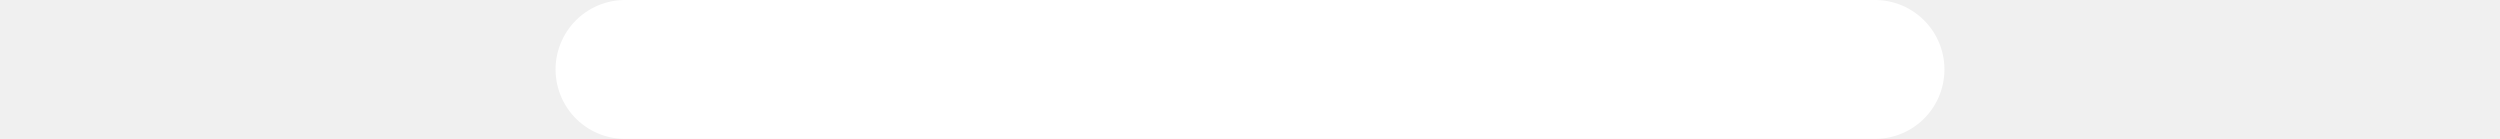
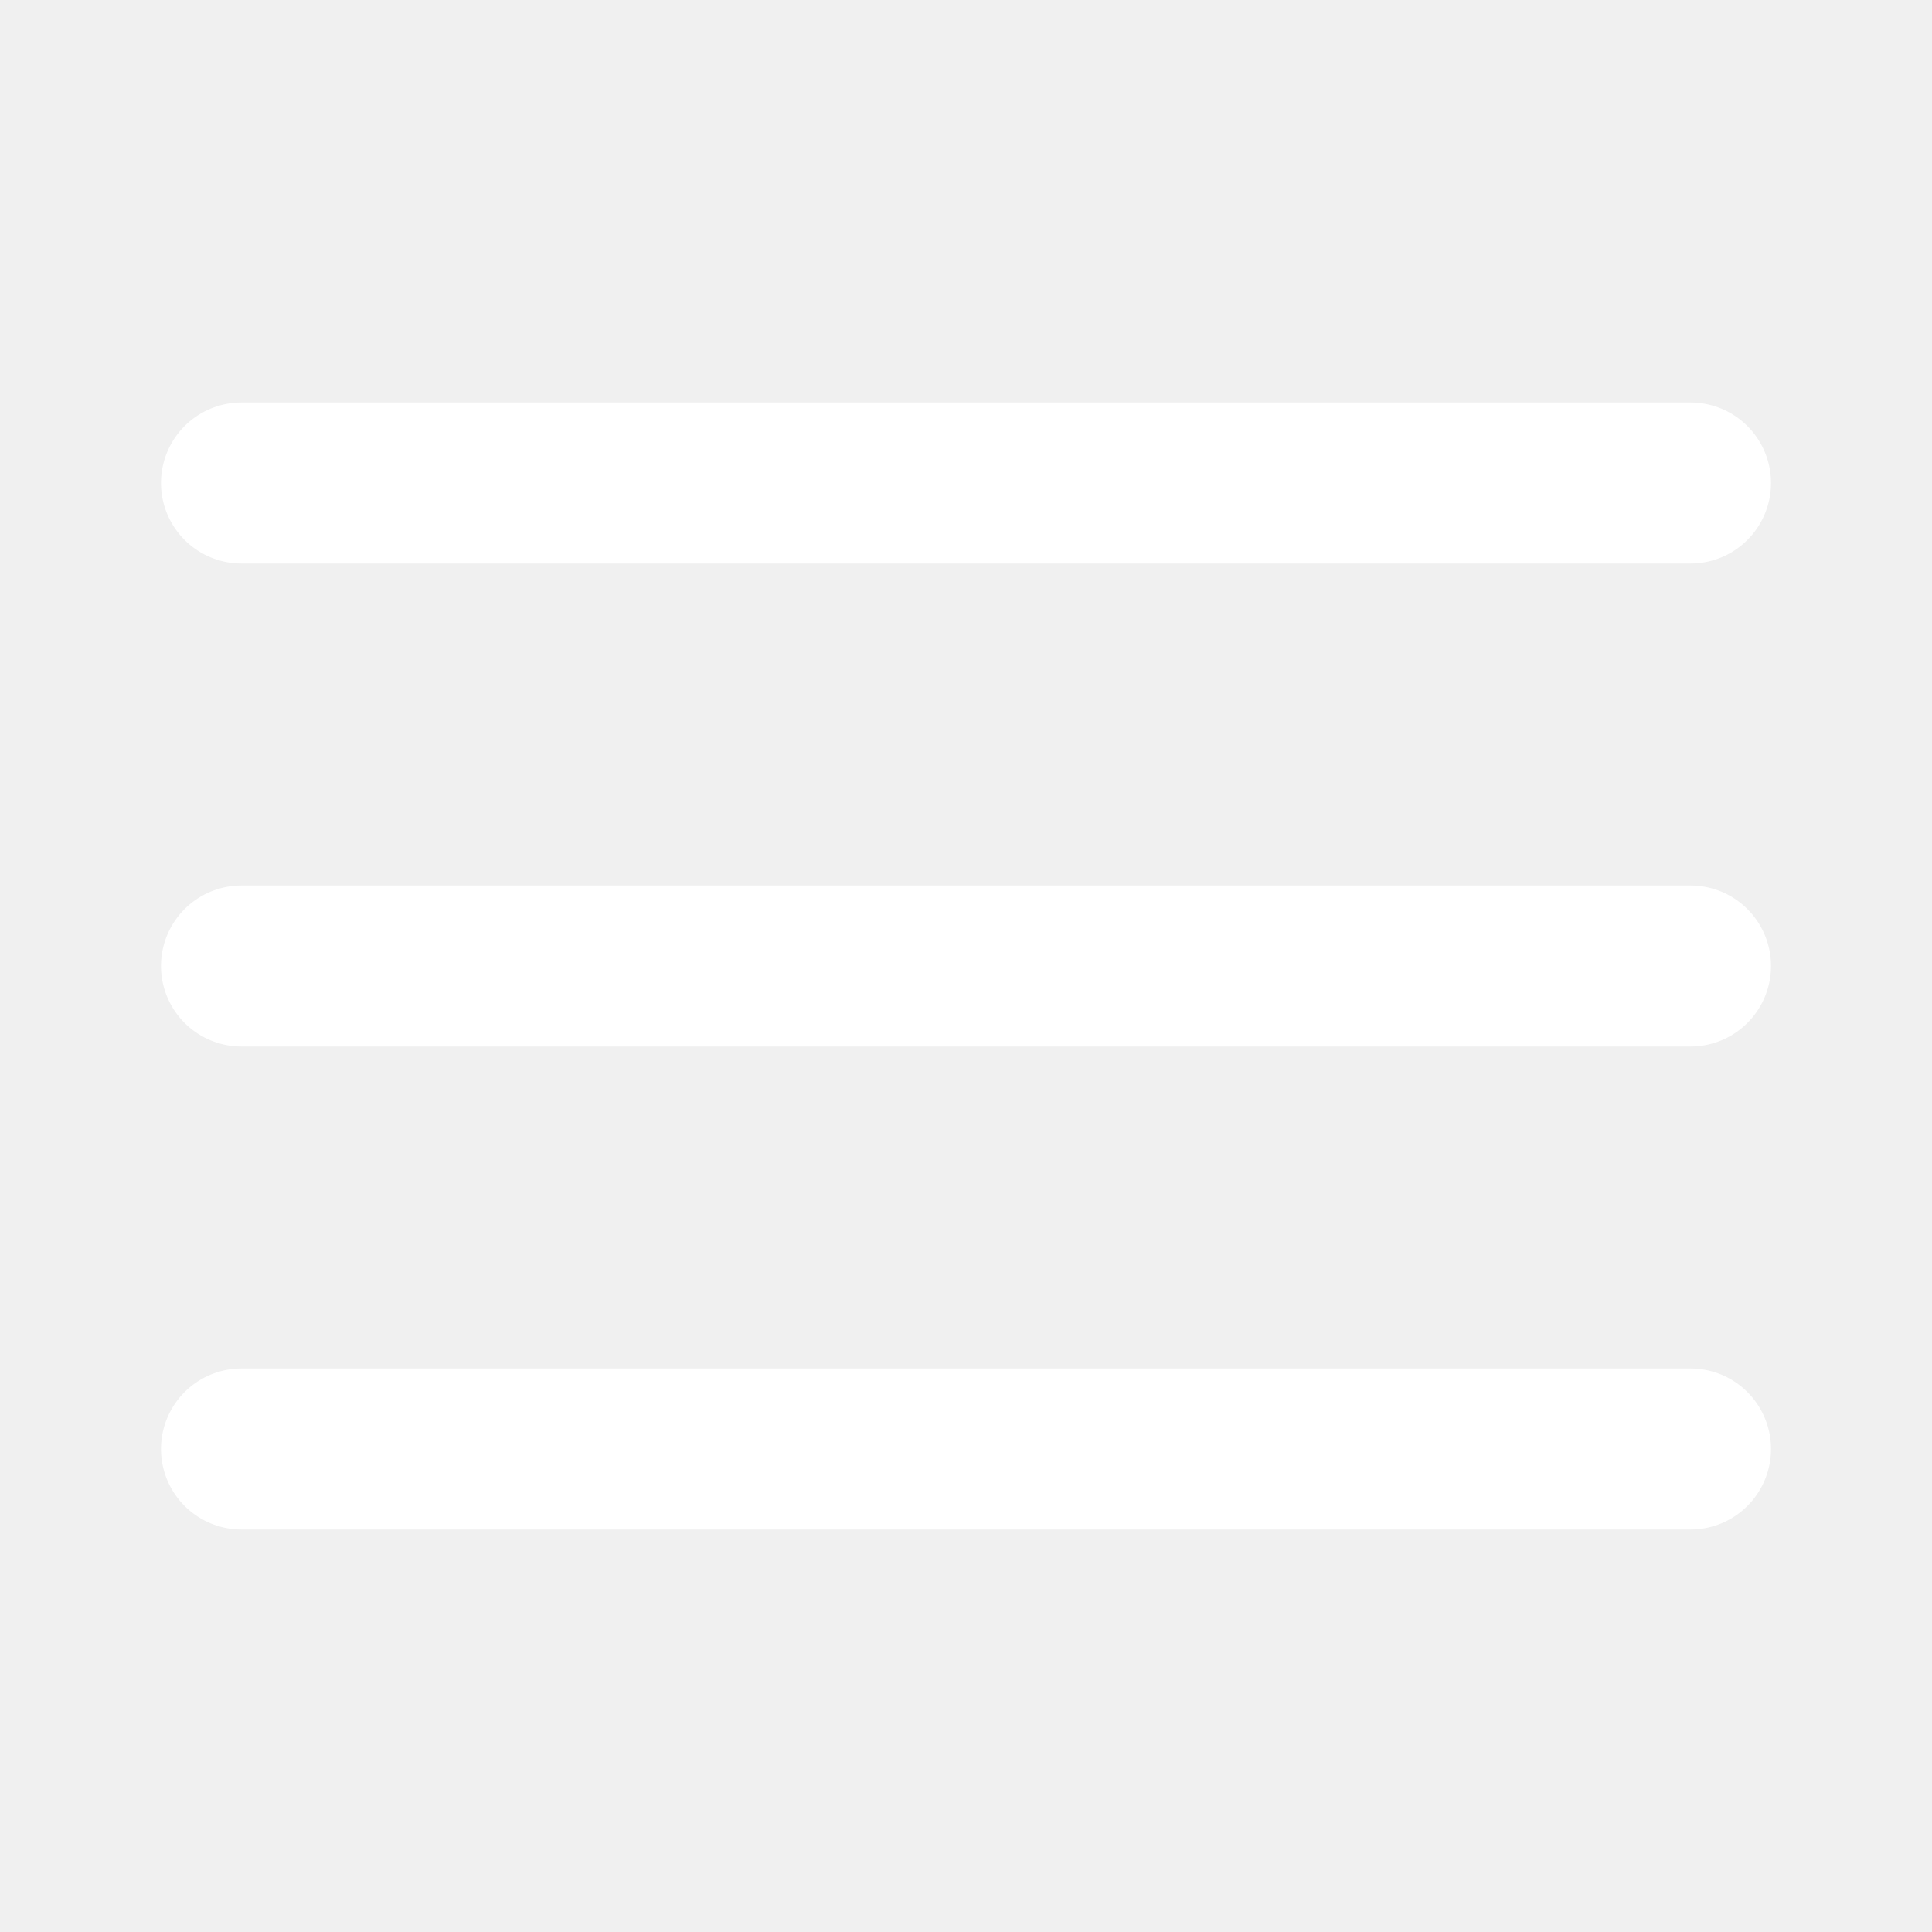
- <svg xmlns="http://www.w3.org/2000/svg" width="18" height="1" viewBox="0 0 20 2" fill="none">
-   <path d="M1 1H19" stroke="white" stroke-width="2" stroke-linecap="round" stroke-linejoin="round" />
+ <svg xmlns="http://www.w3.org/2000/svg" width="24" height="24" viewBox="0 0 24 24" fill="none">
+   <path d="M3 12H21" stroke="white" stroke-width="2" stroke-linecap="round" stroke-linejoin="round" />
+   <path d="M3 6H21" stroke="white" stroke-width="2" stroke-linecap="round" stroke-linejoin="round" />
+   <path d="M3 18H21" stroke="white" stroke-width="2" stroke-linecap="round" stroke-linejoin="round" />
</svg>
